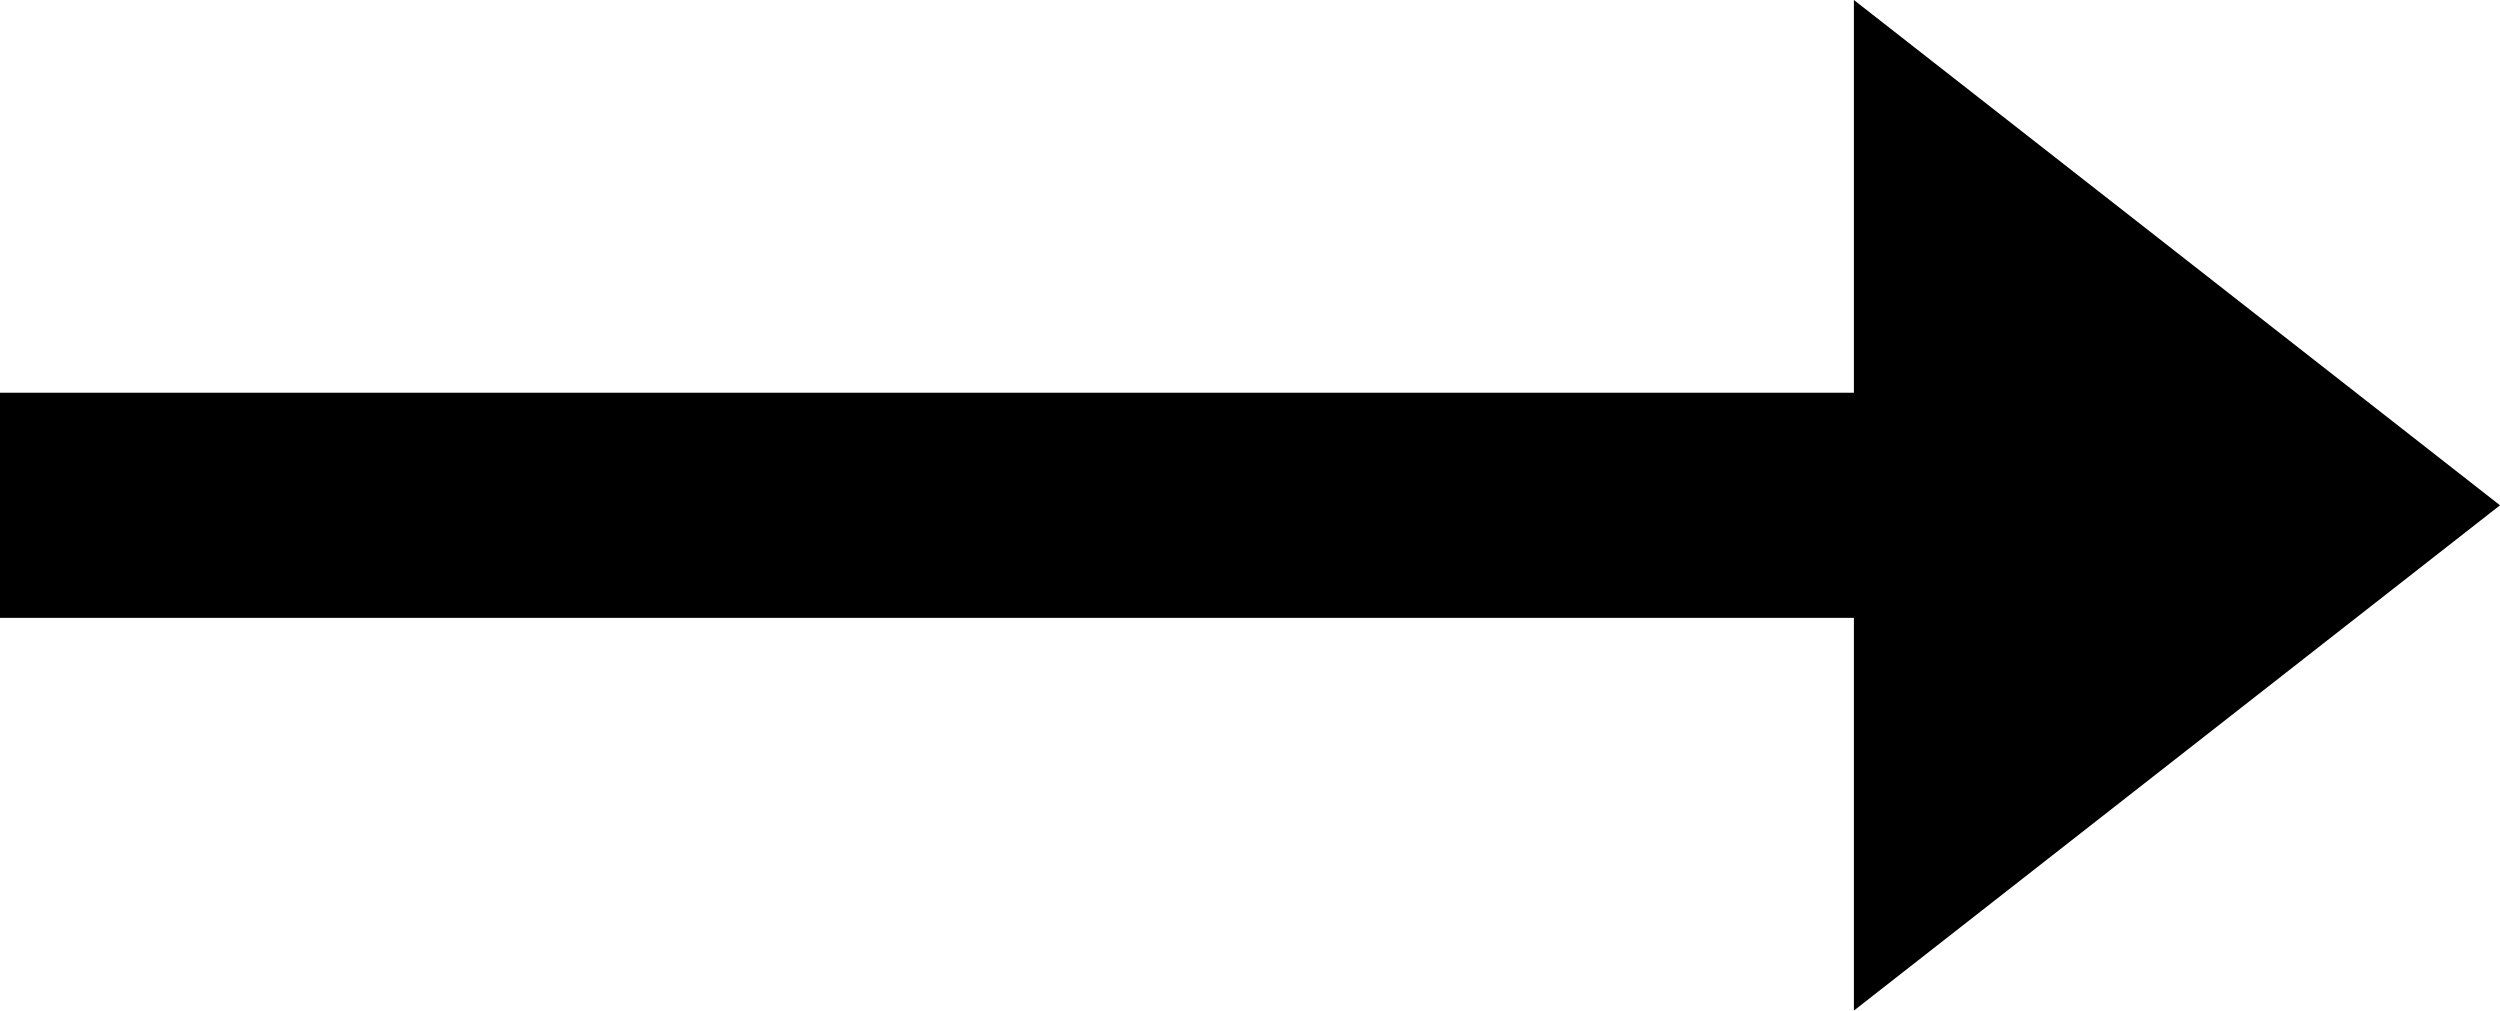
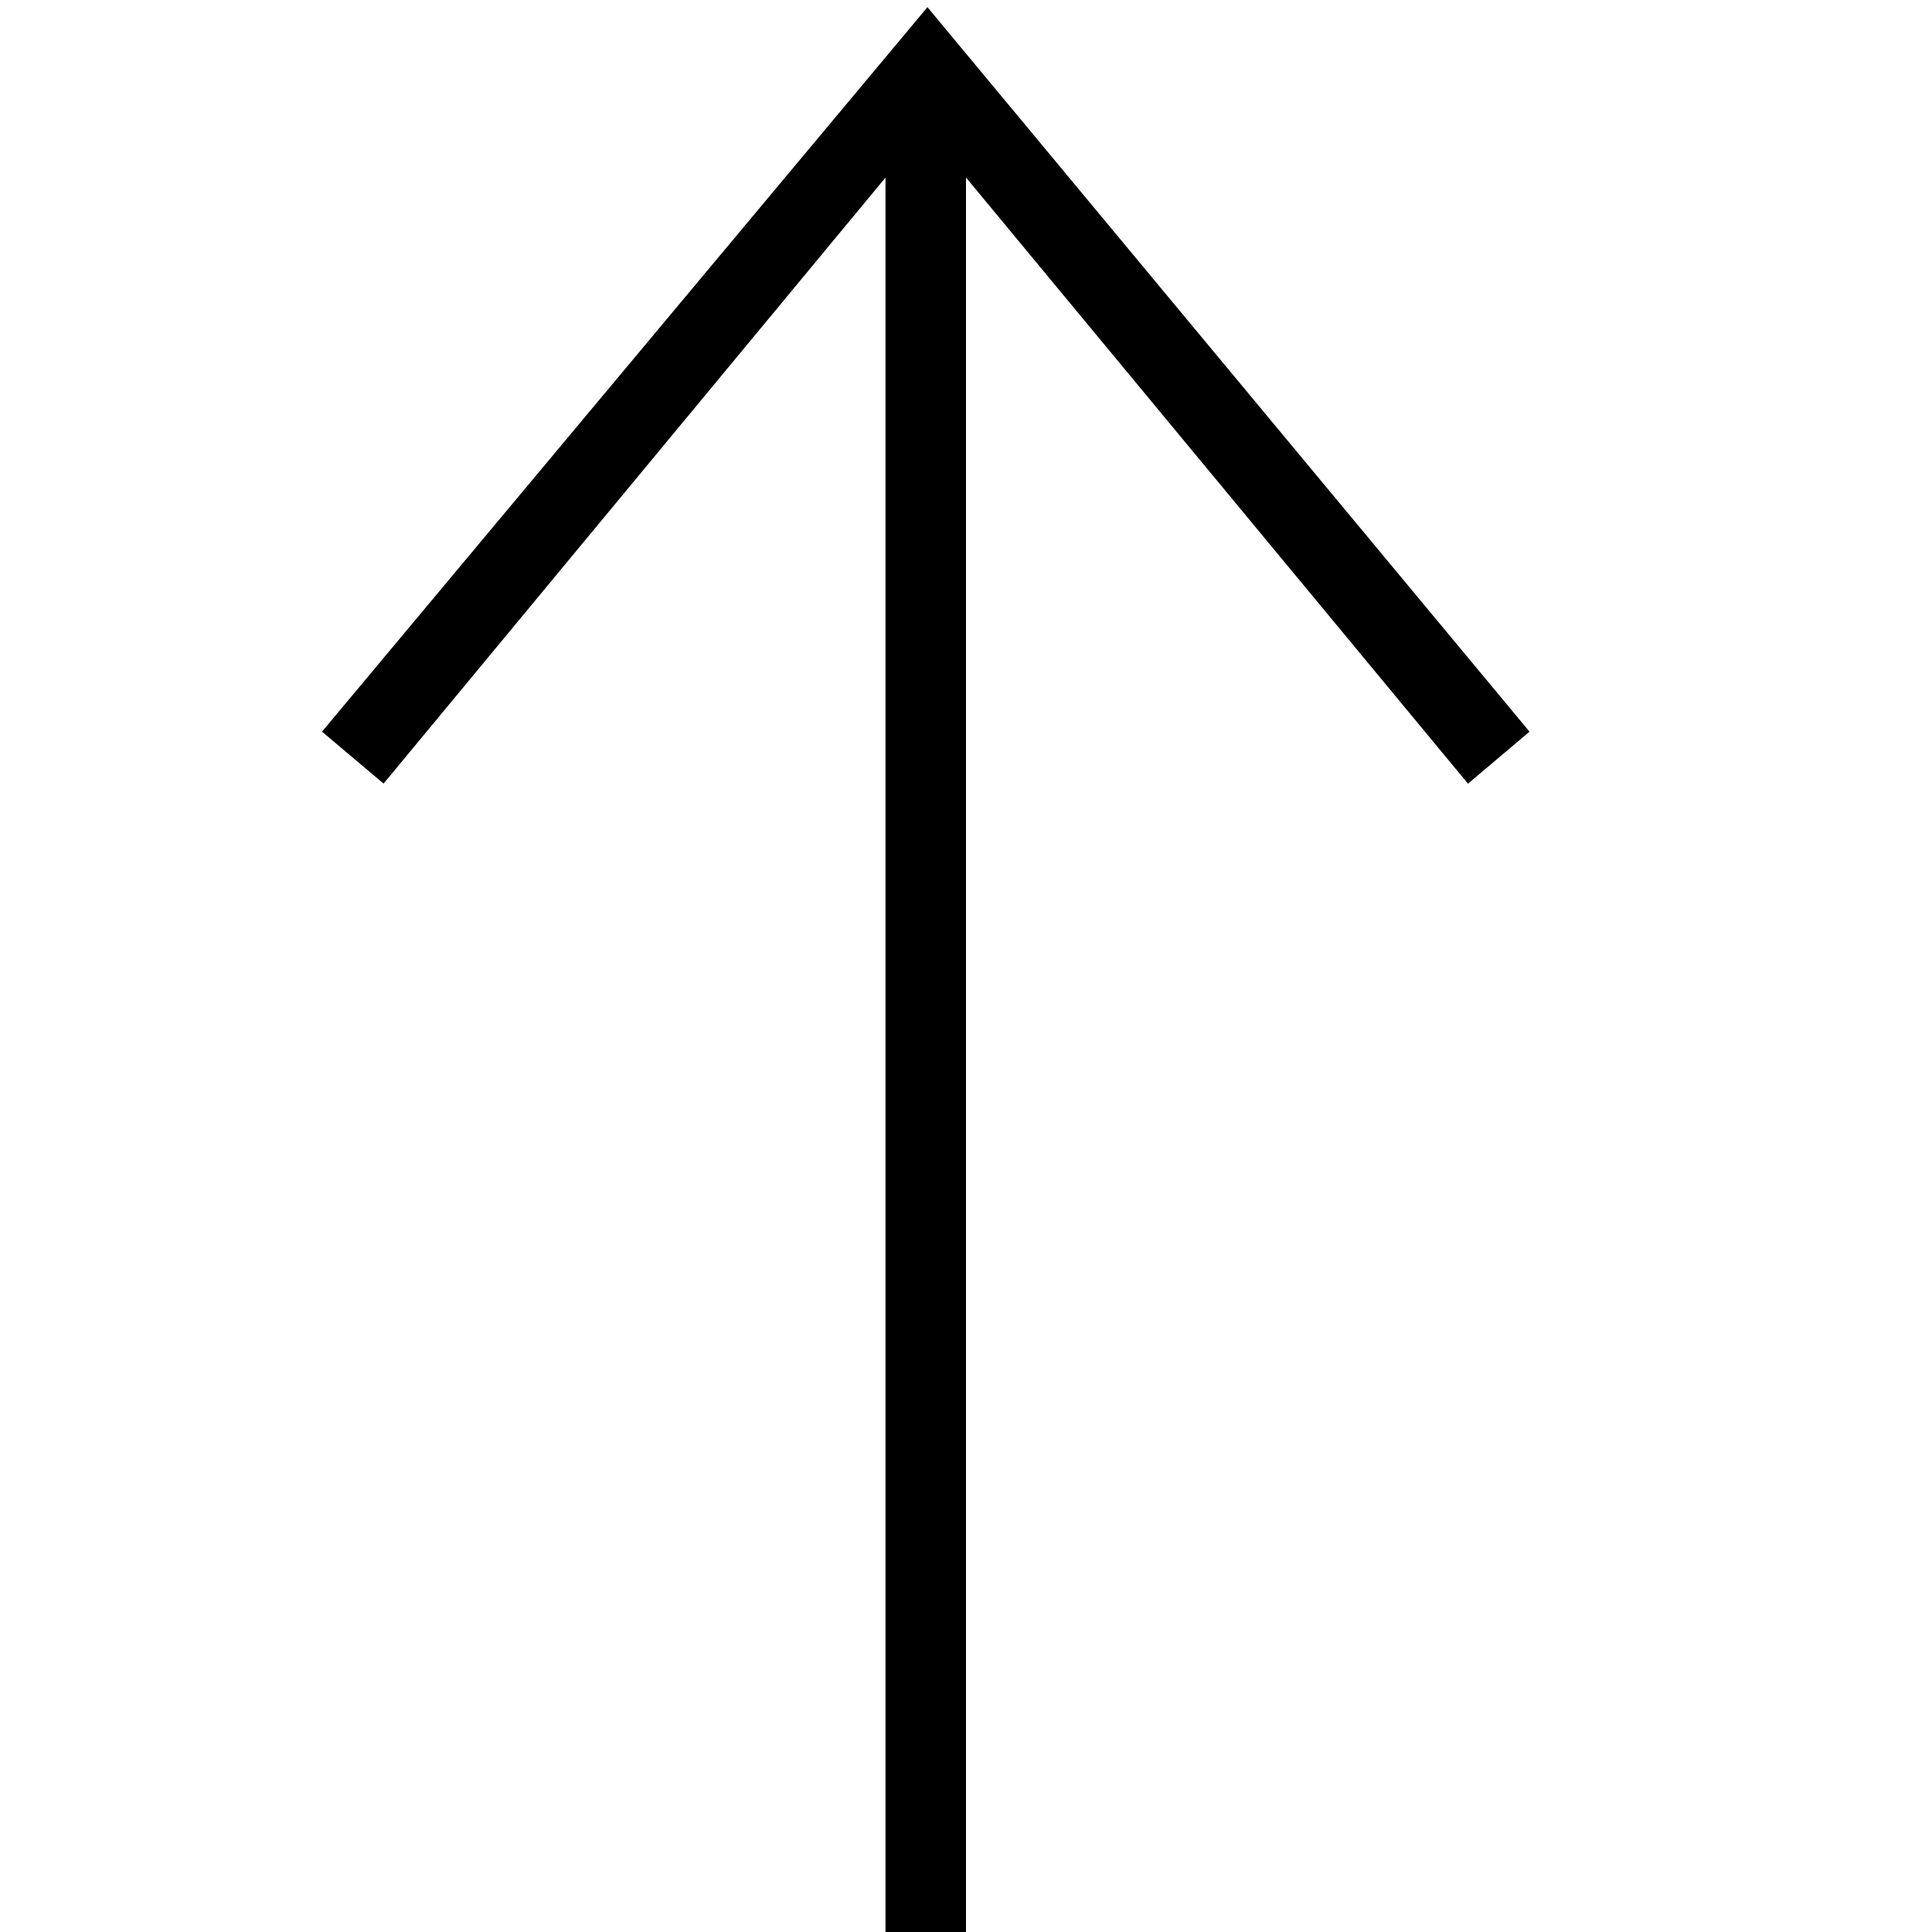
- <svg xmlns="http://www.w3.org/2000/svg" version="1.0" width="902.25" height="364.719" viewBox="0 0 902.25 364.719" id="svg2868" xml:space="preserve">
-   <defs id="defs2874" />
-   <namedview id="base" pagecolor="#ffffff" bordercolor="#666666" borderopacity="1.0" pageopacity="0.0" pageshadow="2" window-width="640" window-height="541" zoom="0.345" cx="372.047" cy="256.668" window-x="75" window-y="152" current-layer="svg2033">
- 			</namedview>
-   <g transform="matrix(-1,0,0,-1,902.2505,364.7188)" id="Ebene_1">
-     <polygon points="902.25,222.986 233.178,222.986 233.178,364.719 0,182.359 233.178,0 233.178,141.732 902.25,141.732 902.25,222.986 " id="path2050" />
-   </g>
+ <svg xmlns="http://www.w3.org/2000/svg" width="24" height="24" fill-rule="evenodd" clip-rule="evenodd">
+   <path d="M11 2.206l-6.235 7.528-.765-.645 7.521-9 7.479 9-.764.646-6.236-7.53v21.884h-1v-21.883z" />
</svg>
